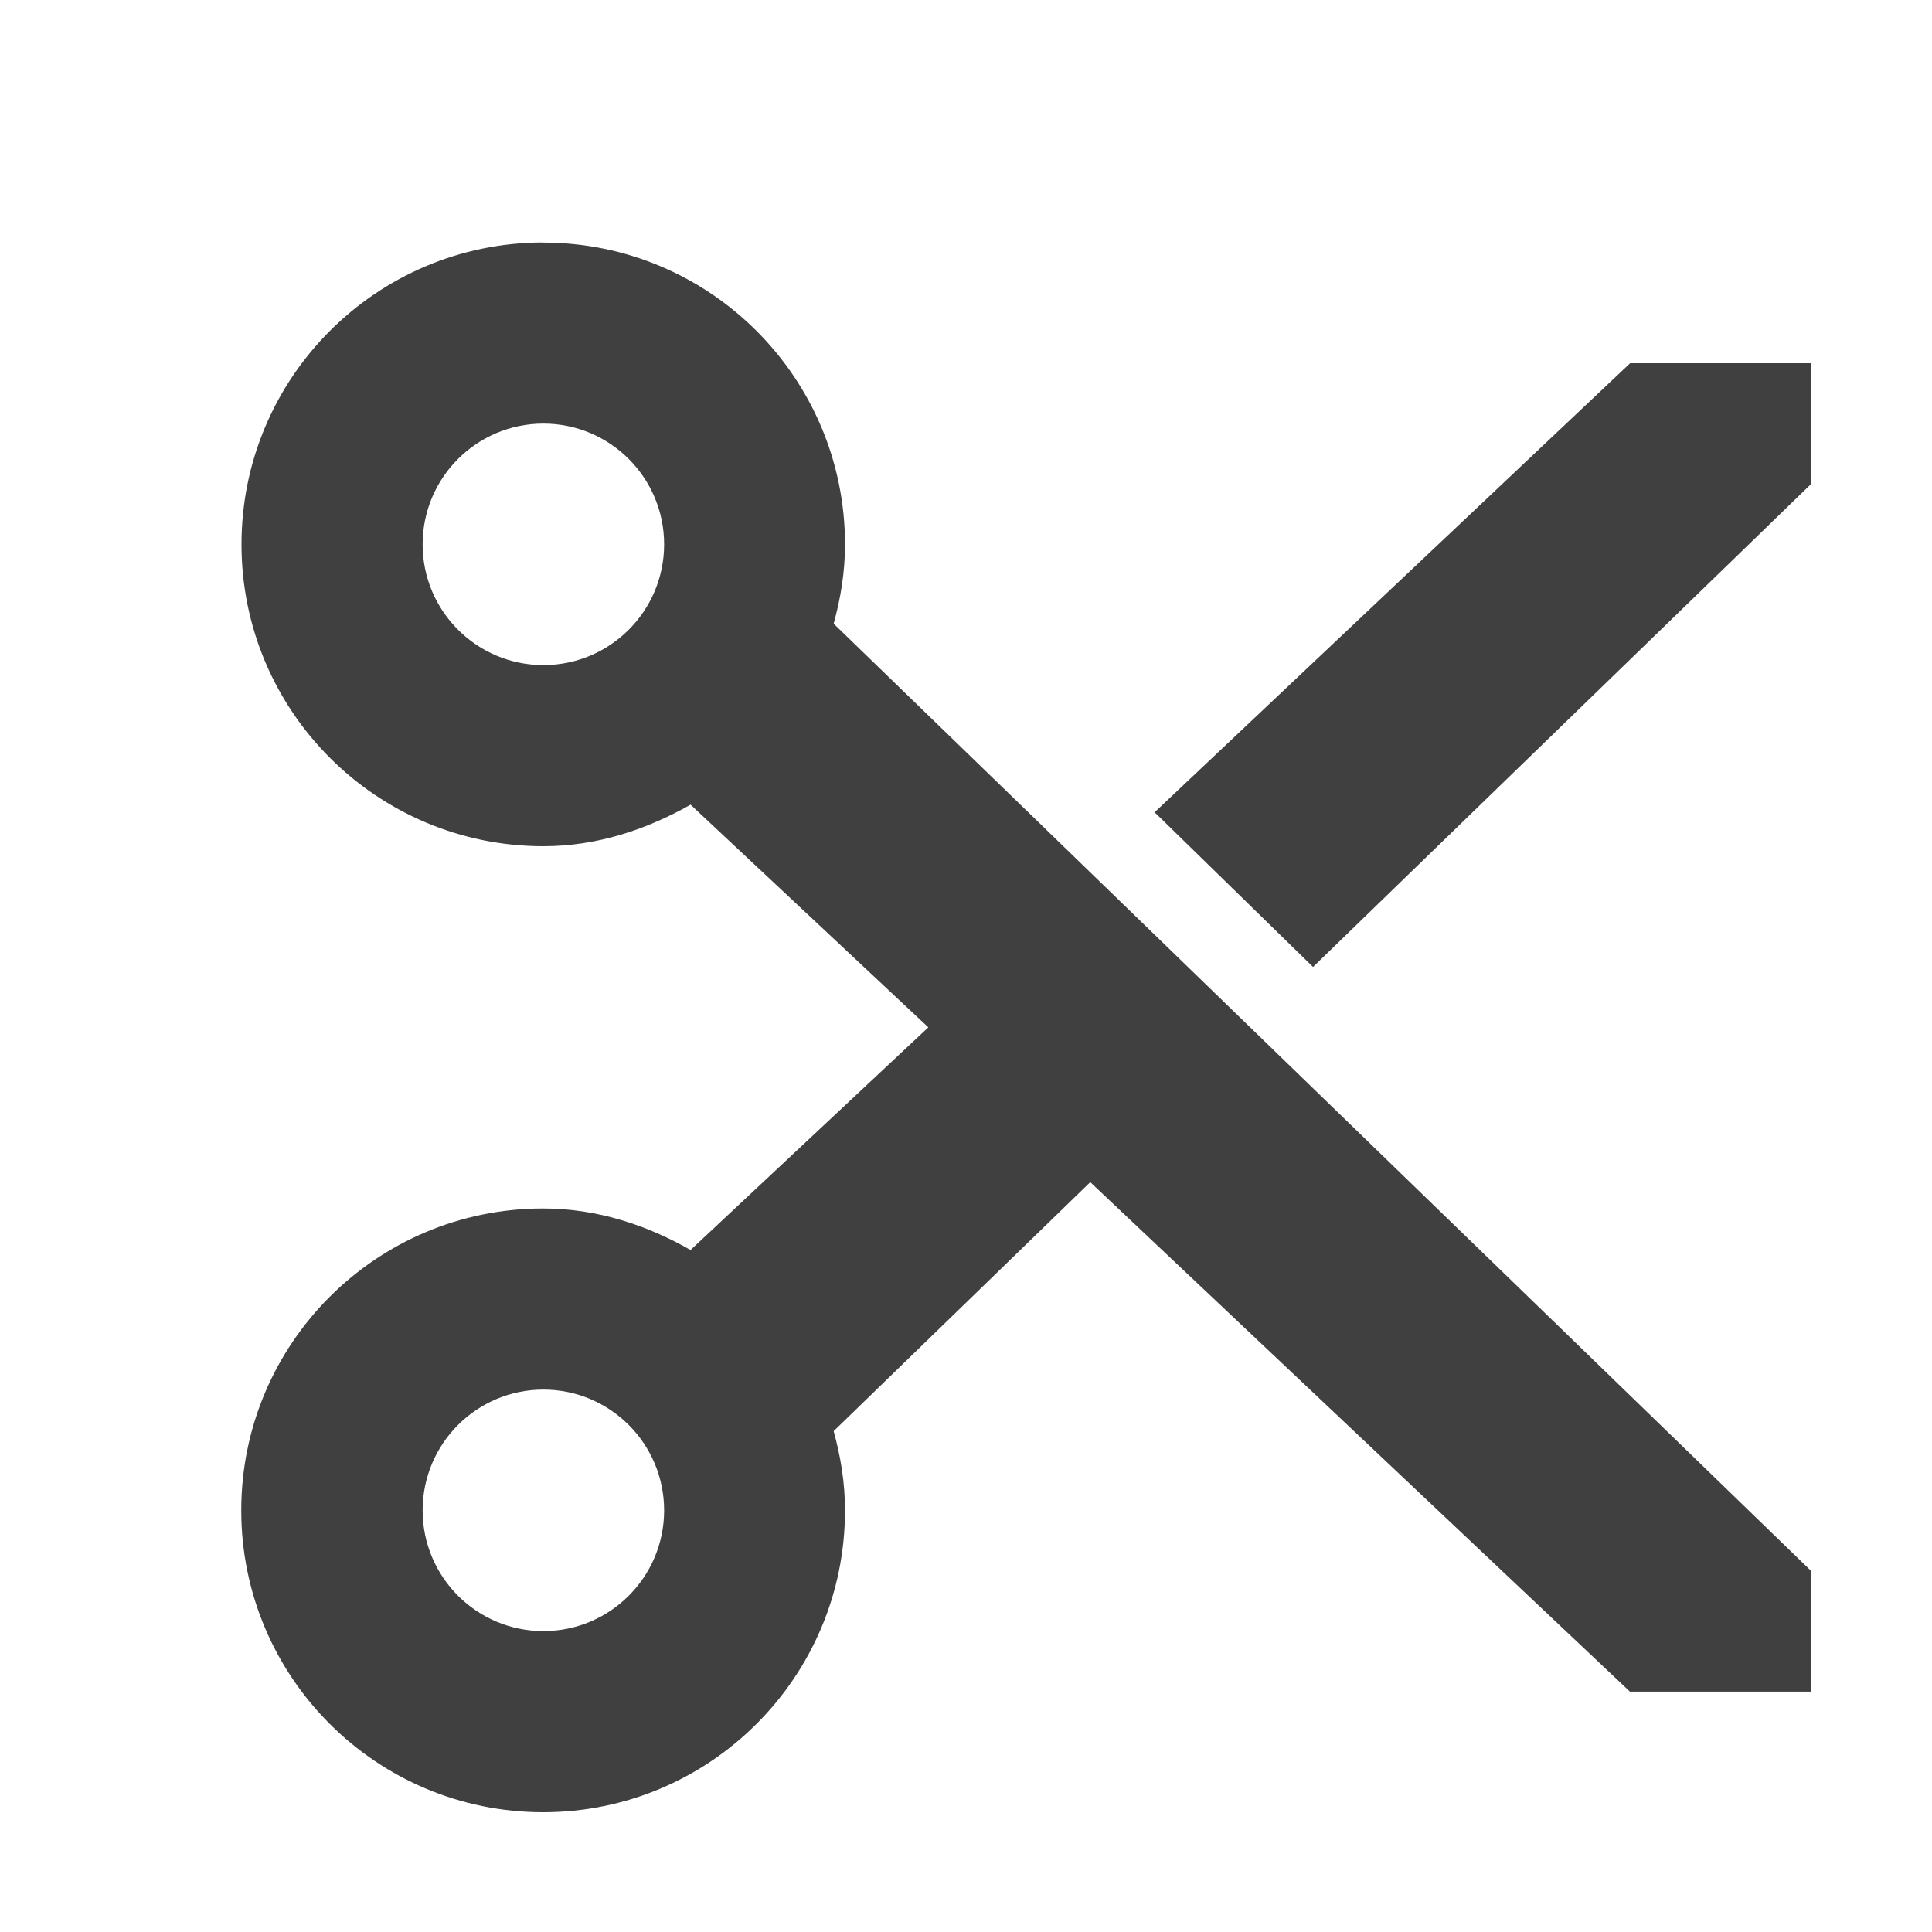
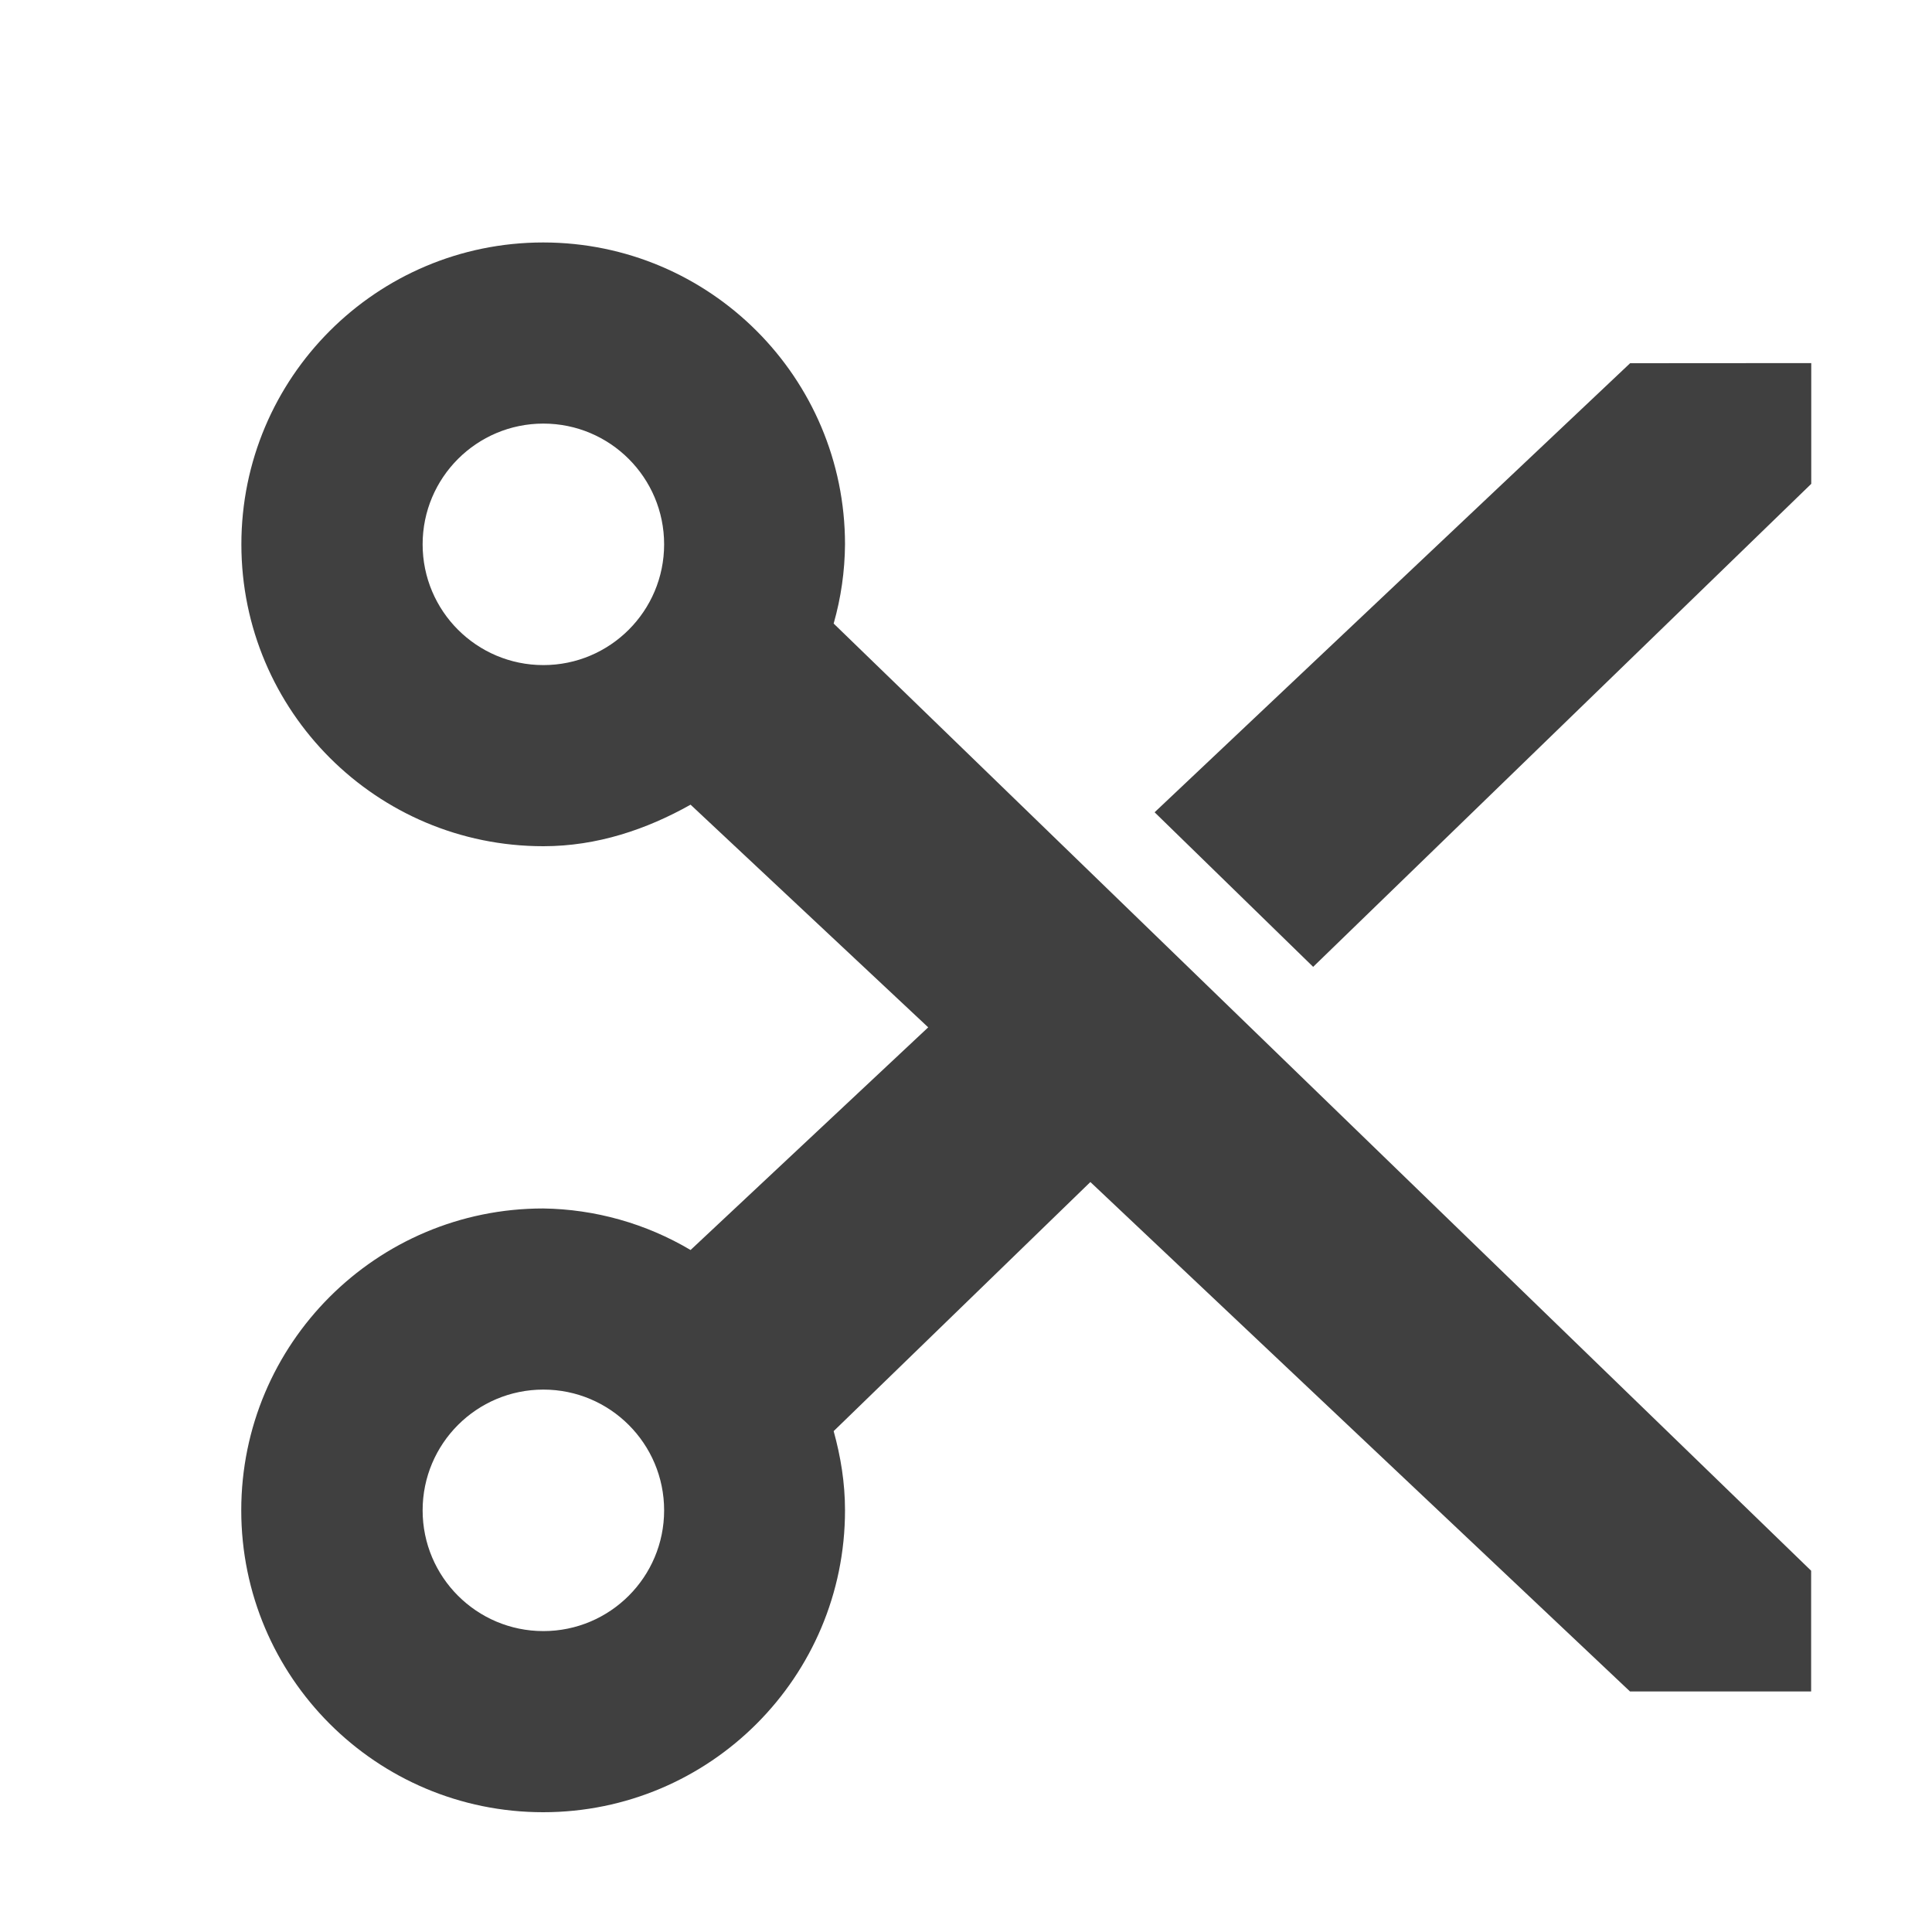
- <svg xmlns="http://www.w3.org/2000/svg" height="16" viewBox="0 0 16 16" width="16">
-   <path d="m4.498 2.008c-1.38.001-2.498 1.12-2.498 2.5 0 1.381 1.119 2.5 2.5 2.5.446 0 .856-.139 1.219-.344l1.969 1.844-1.969 1.844c-.36-.205-.771-.344-1.221-.344-1.381 0-2.5 1.119-2.5 2.5 0 1.381 1.119 2.5 2.5 2.5s2.5-1.119 2.5-2.5c0-.229-.036-.445-.094-.656l2.125-2.062 4.469 4.219h1.5v-1l-8.094-7.844c.058-.211.094-.427.094-.656 0-1.38-1.118-2.499-2.498-2.5zm9.002 1-3.938 3.719 1.312 1.281 4.125-4v-1zm-9 .5c.552 0 1 .448 1 1s-.448 1-1 1-1-.448-1-1 .448-1 1-1zm0 8c.552 0 1 .448 1 1 0 .552-.448 1-1 1s-1-.448-1-1c0-.552.448-1 1-1z" fill="#404040" />
+ <svg xmlns="http://www.w3.org/2000/svg" height="16" width="16">
+   <path d="M4.498 2.008a2.5 2.5 0 0 0 .002 5c.446 0 .856-.14 1.219-.344l1.968 1.844-1.968 1.844a2.459 2.459 0 0 0-1.221-.344 2.5 2.5 0 1 0 2.5 2.5c0-.23-.036-.446-.094-.656L9.03 9.789l4.469 4.219h1.5v-1L6.904 5.164a2.46 2.46 0 0 0 .094-.656 2.5 2.5 0 0 0-2.498-2.5zm9.002 1L9.562 6.727l1.313 1.28 4.125-4v-1zm-9 .5a1 1 0 1 1 0 2 1 1 0 0 1 0-2zm0 8a1 1 0 1 1 0 2 1 1 0 0 1 0-2z" fill="#404040" />
</svg>
